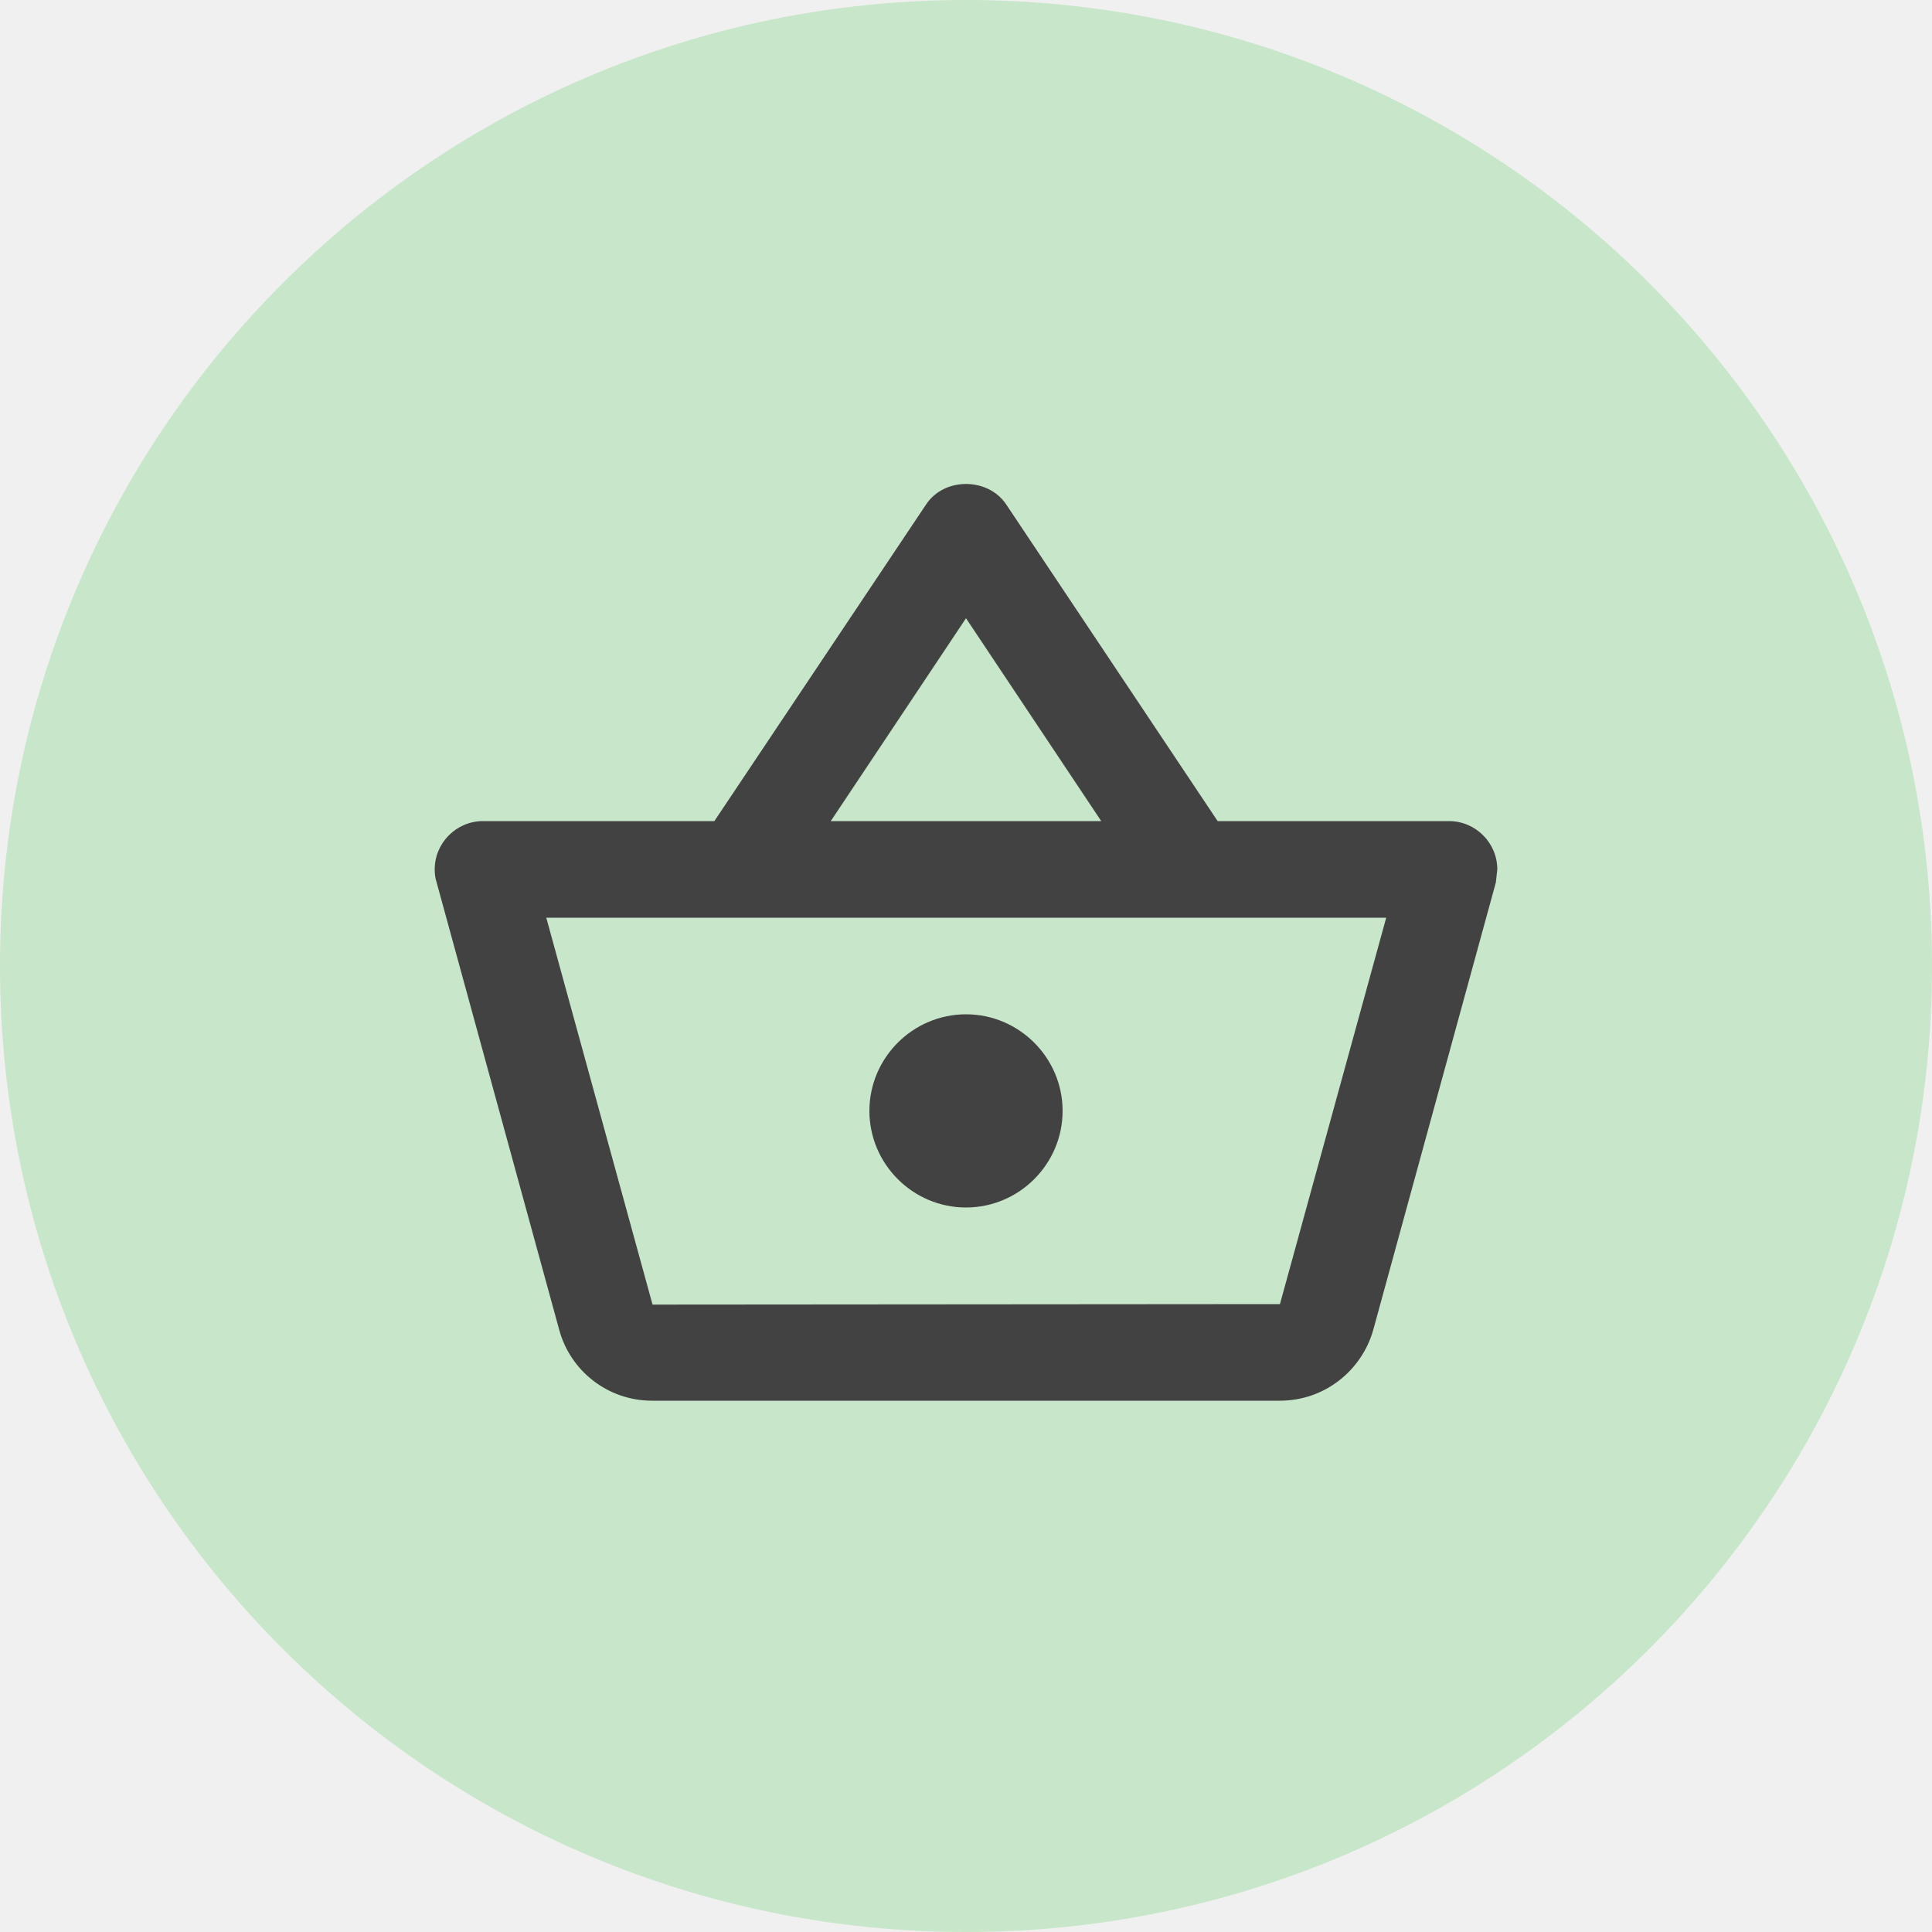
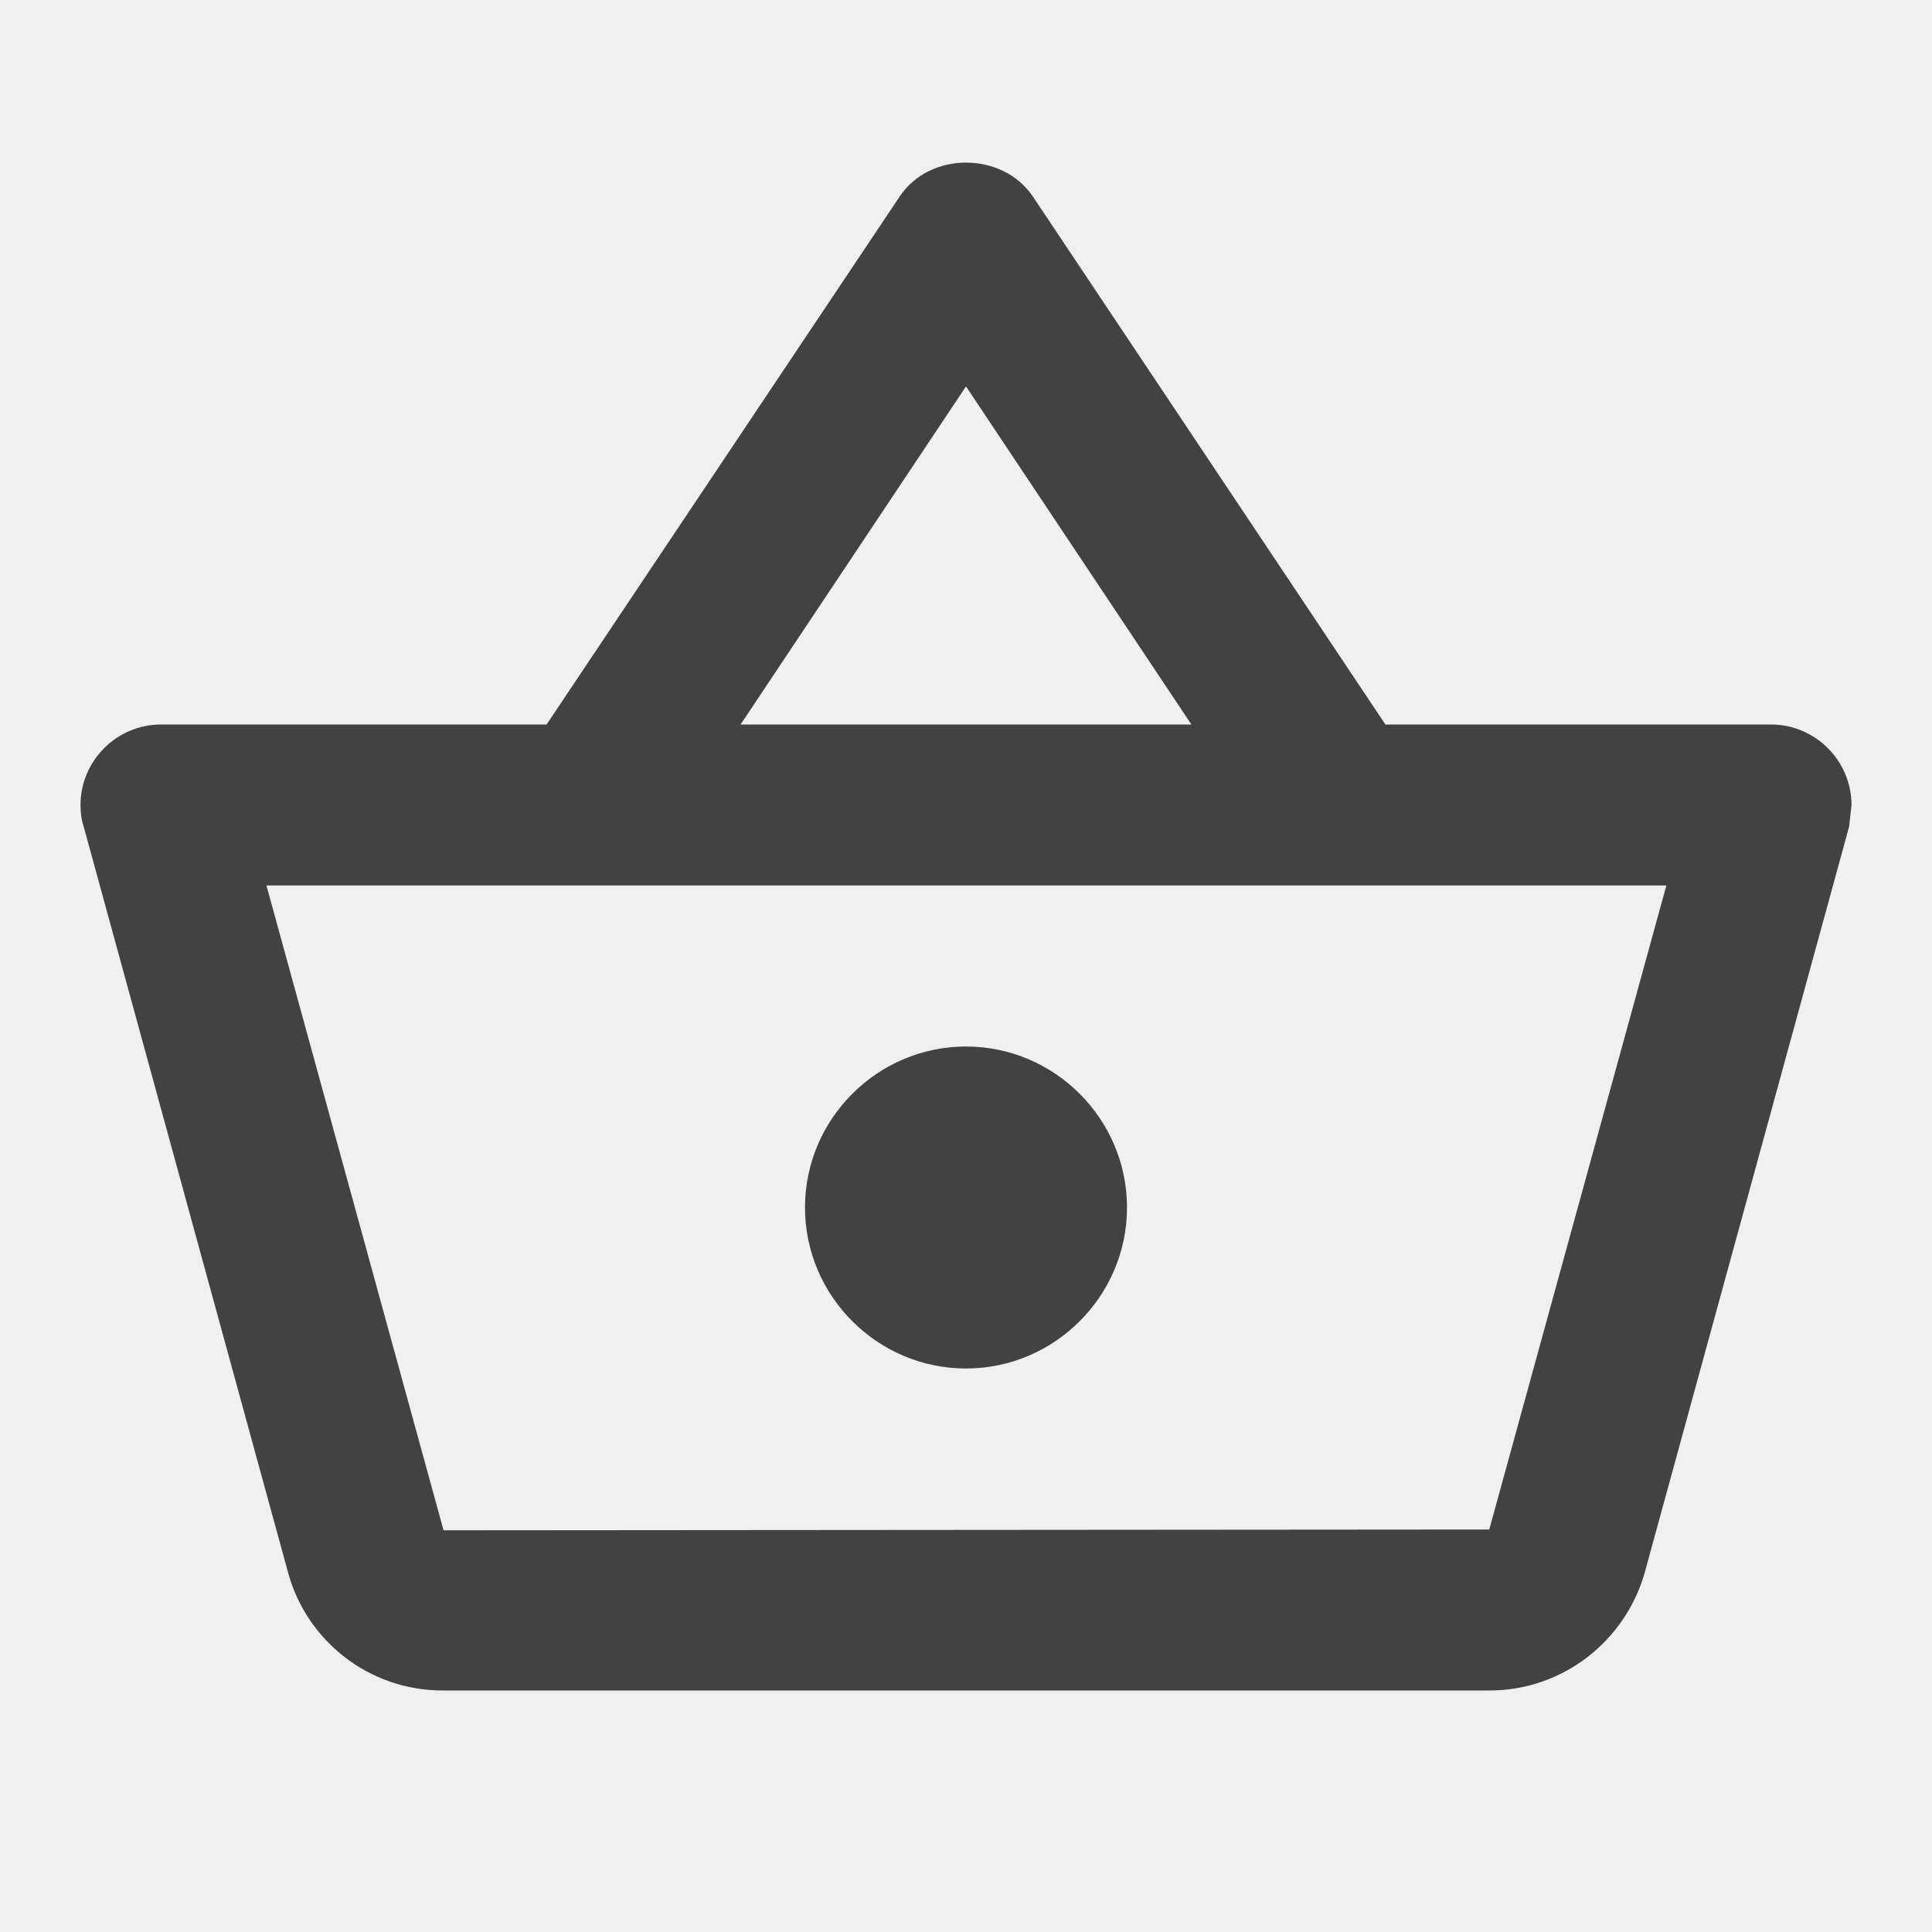
- <svg xmlns="http://www.w3.org/2000/svg" width="40" height="40" viewBox="0 0 40 40" fill="none">
-   <circle cx="20" cy="20" r="20" fill="#C8E6C9" />
-   <g clip-path="url(#clip0_257_3089)">
-     <path d="M30 17H25.21L20.83 10.44C20.64 10.16 20.32 10.02 20 10.02C19.68 10.02 19.36 10.16 19.17 10.45L14.79 17H10C9.45 17 9 17.45 9 18C9 18.09 9.01 18.18 9.04 18.27L11.58 27.54C11.81 28.38 12.58 29 13.5 29H26.5C27.42 29 28.19 28.38 28.43 27.54L30.97 18.27L31 18C31 17.45 30.55 17 30 17ZM20 12.8L22.8 17H17.2L20 12.8ZM26.5 27L13.51 27.01L11.31 19H28.7L26.5 27ZM20 21C18.9 21 18 21.9 18 23C18 24.1 18.9 25 20 25C21.1 25 22 24.1 22 23C22 21.9 21.1 21 20 21Z" fill="#424242" />
+ <svg xmlns="http://www.w3.org/2000/svg" width="24" height="24" viewBox="0 0 24 24" fill="none">
+   <g clip-path="url(#clip0_89_725)">
+     <path d="M22 9H17.21L12.83 2.44C12.64 2.16 12.32 2.02 12 2.02C11.68 2.02 11.36 2.16 11.17 2.45L6.79 9H2C1.45 9 1 9.45 1 10C1 10.09 1.01 10.18 1.04 10.27L3.58 19.54C3.81 20.38 4.58 21 5.5 21H18.5C19.42 21 20.19 20.38 20.43 19.54L22.97 10.27L23 10C23 9.45 22.55 9 22 9ZM12 4.8L14.8 9H9.2L12 4.8ZM18.5 19L5.51 19.01L3.31 11H20.7L18.5 19ZM12 13C10.9 13 10 13.9 10 15C10 16.1 10.9 17 12 17C13.1 17 14 16.1 14 15C14 13.9 13.1 13 12 13Z" fill="#424242" />
  </g>
  <defs>
-     <clipPath id="clip0_257_3089">
-       <rect width="24" height="24" fill="white" transform="translate(8 8)" />
+     <clipPath id="clip0_89_725">
+       <rect width="24" height="24" fill="white" />
    </clipPath>
  </defs>
</svg>
